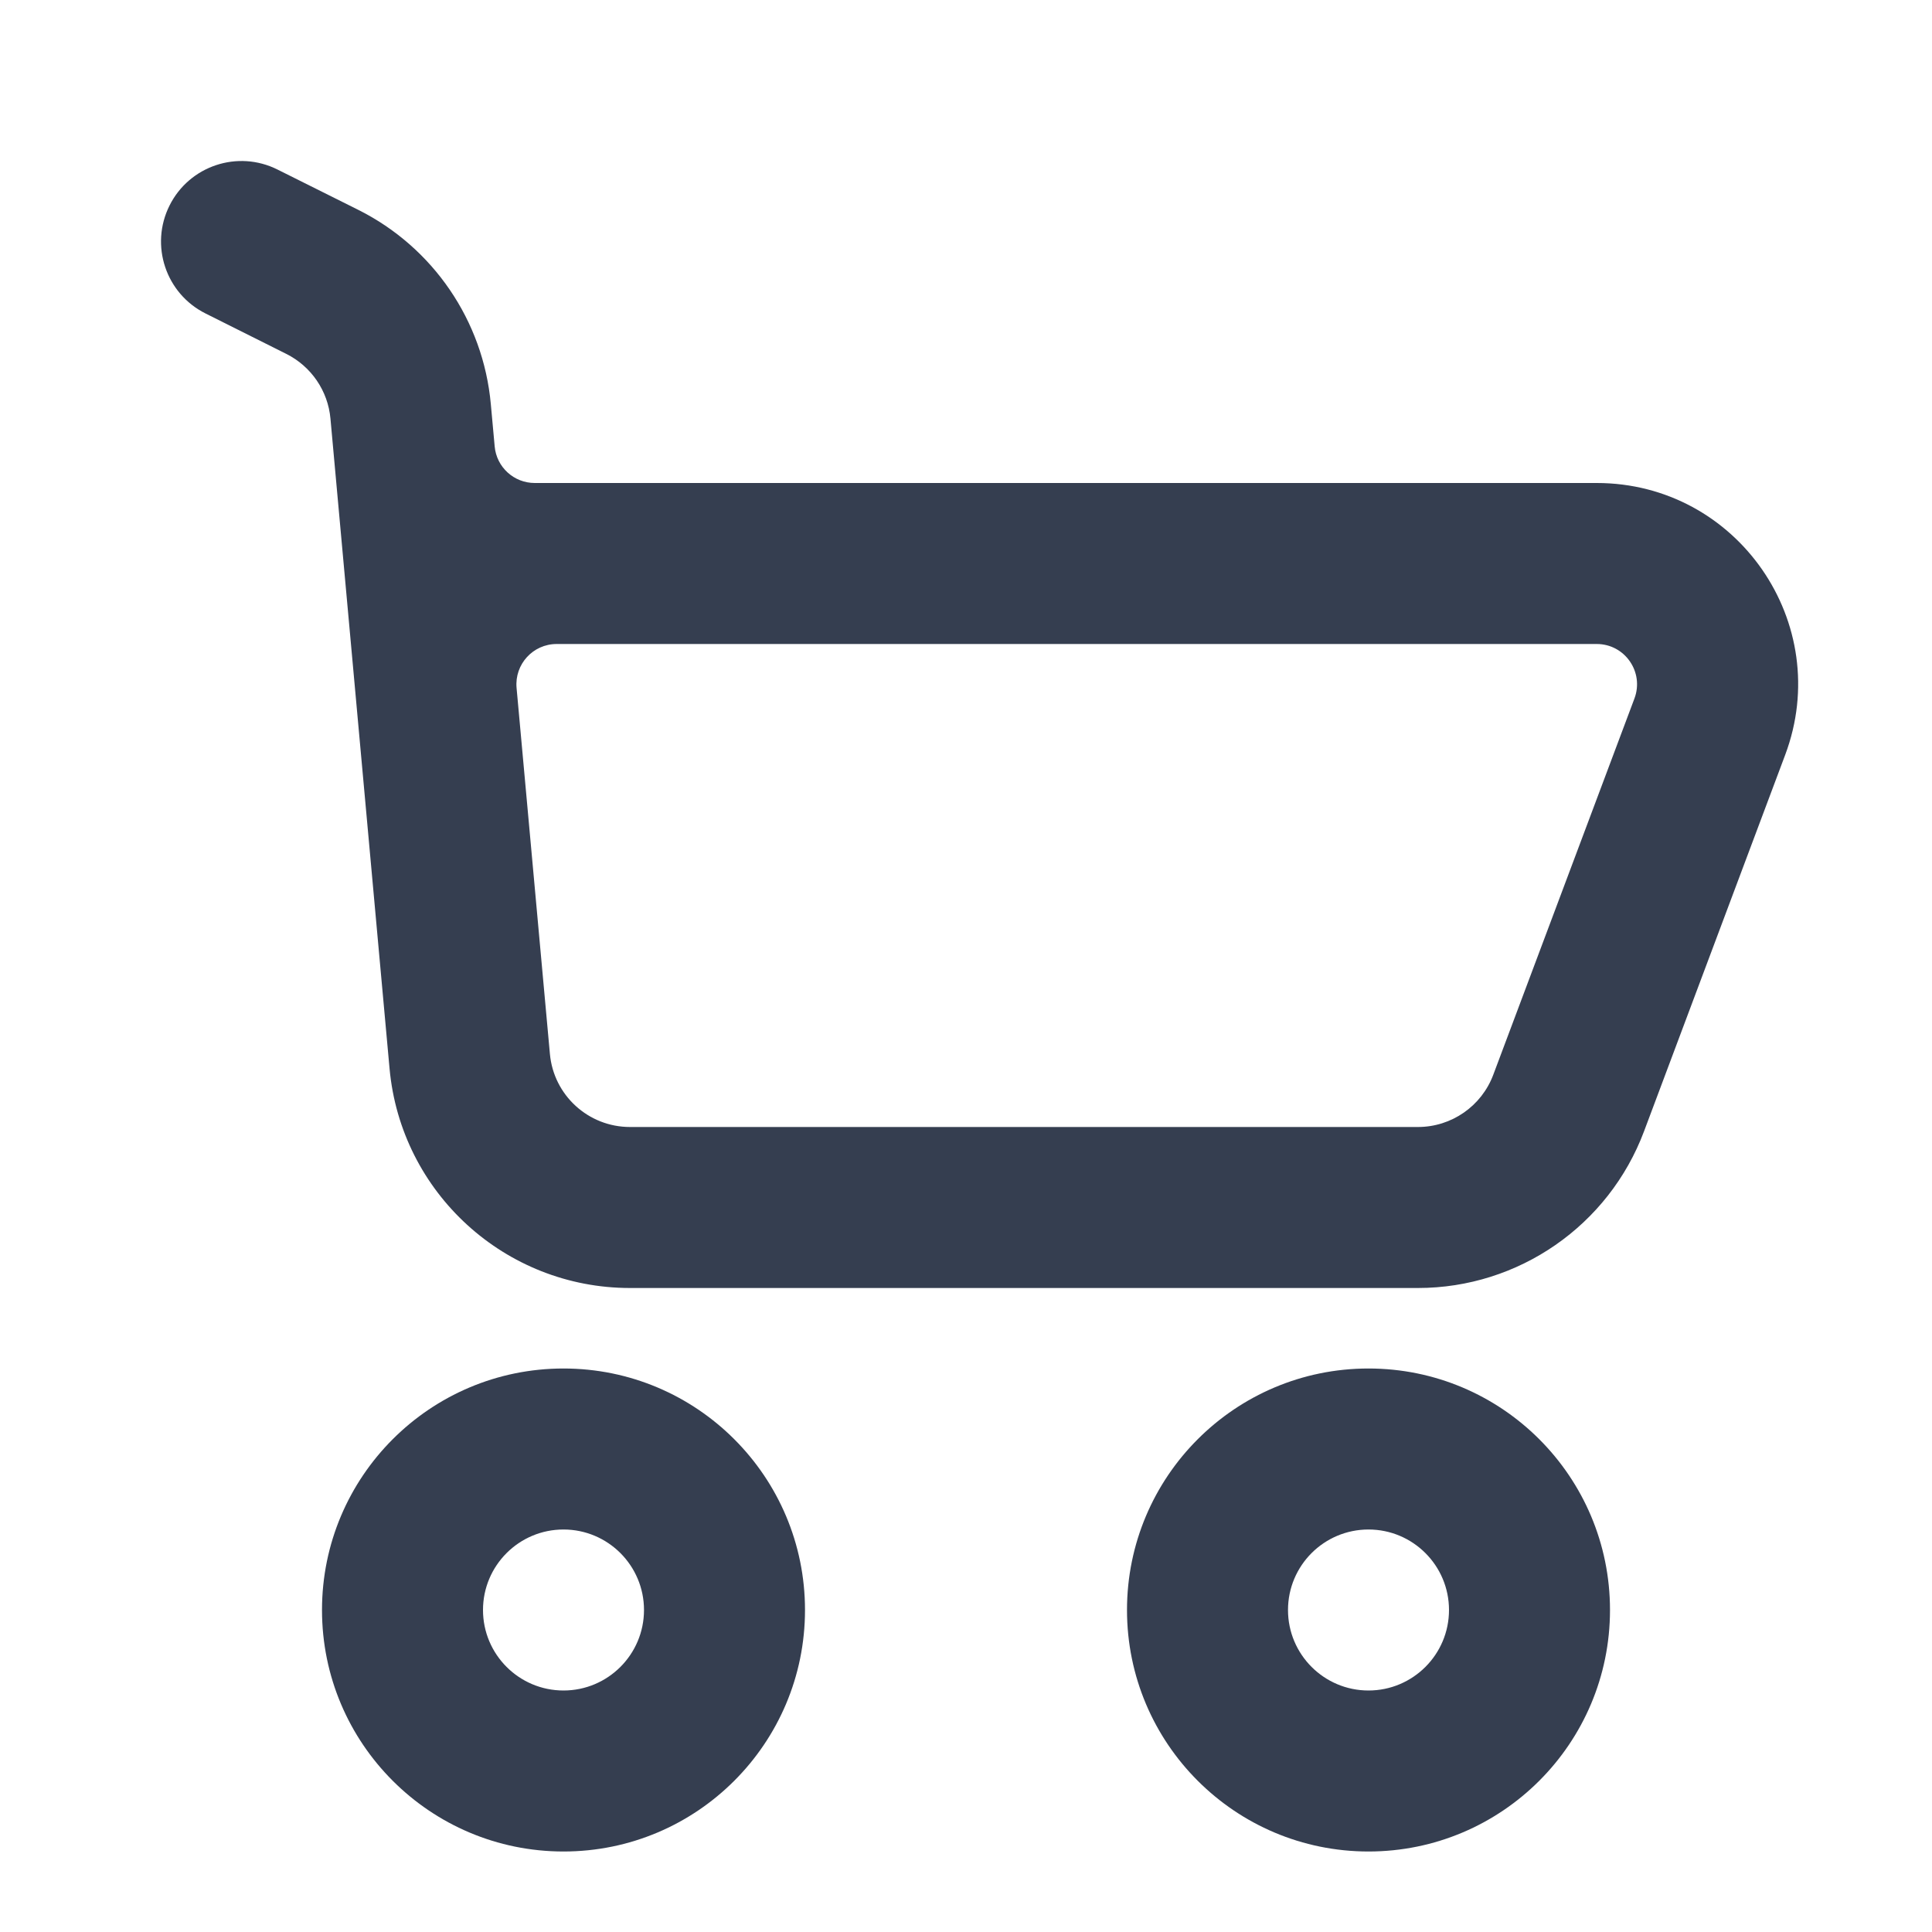
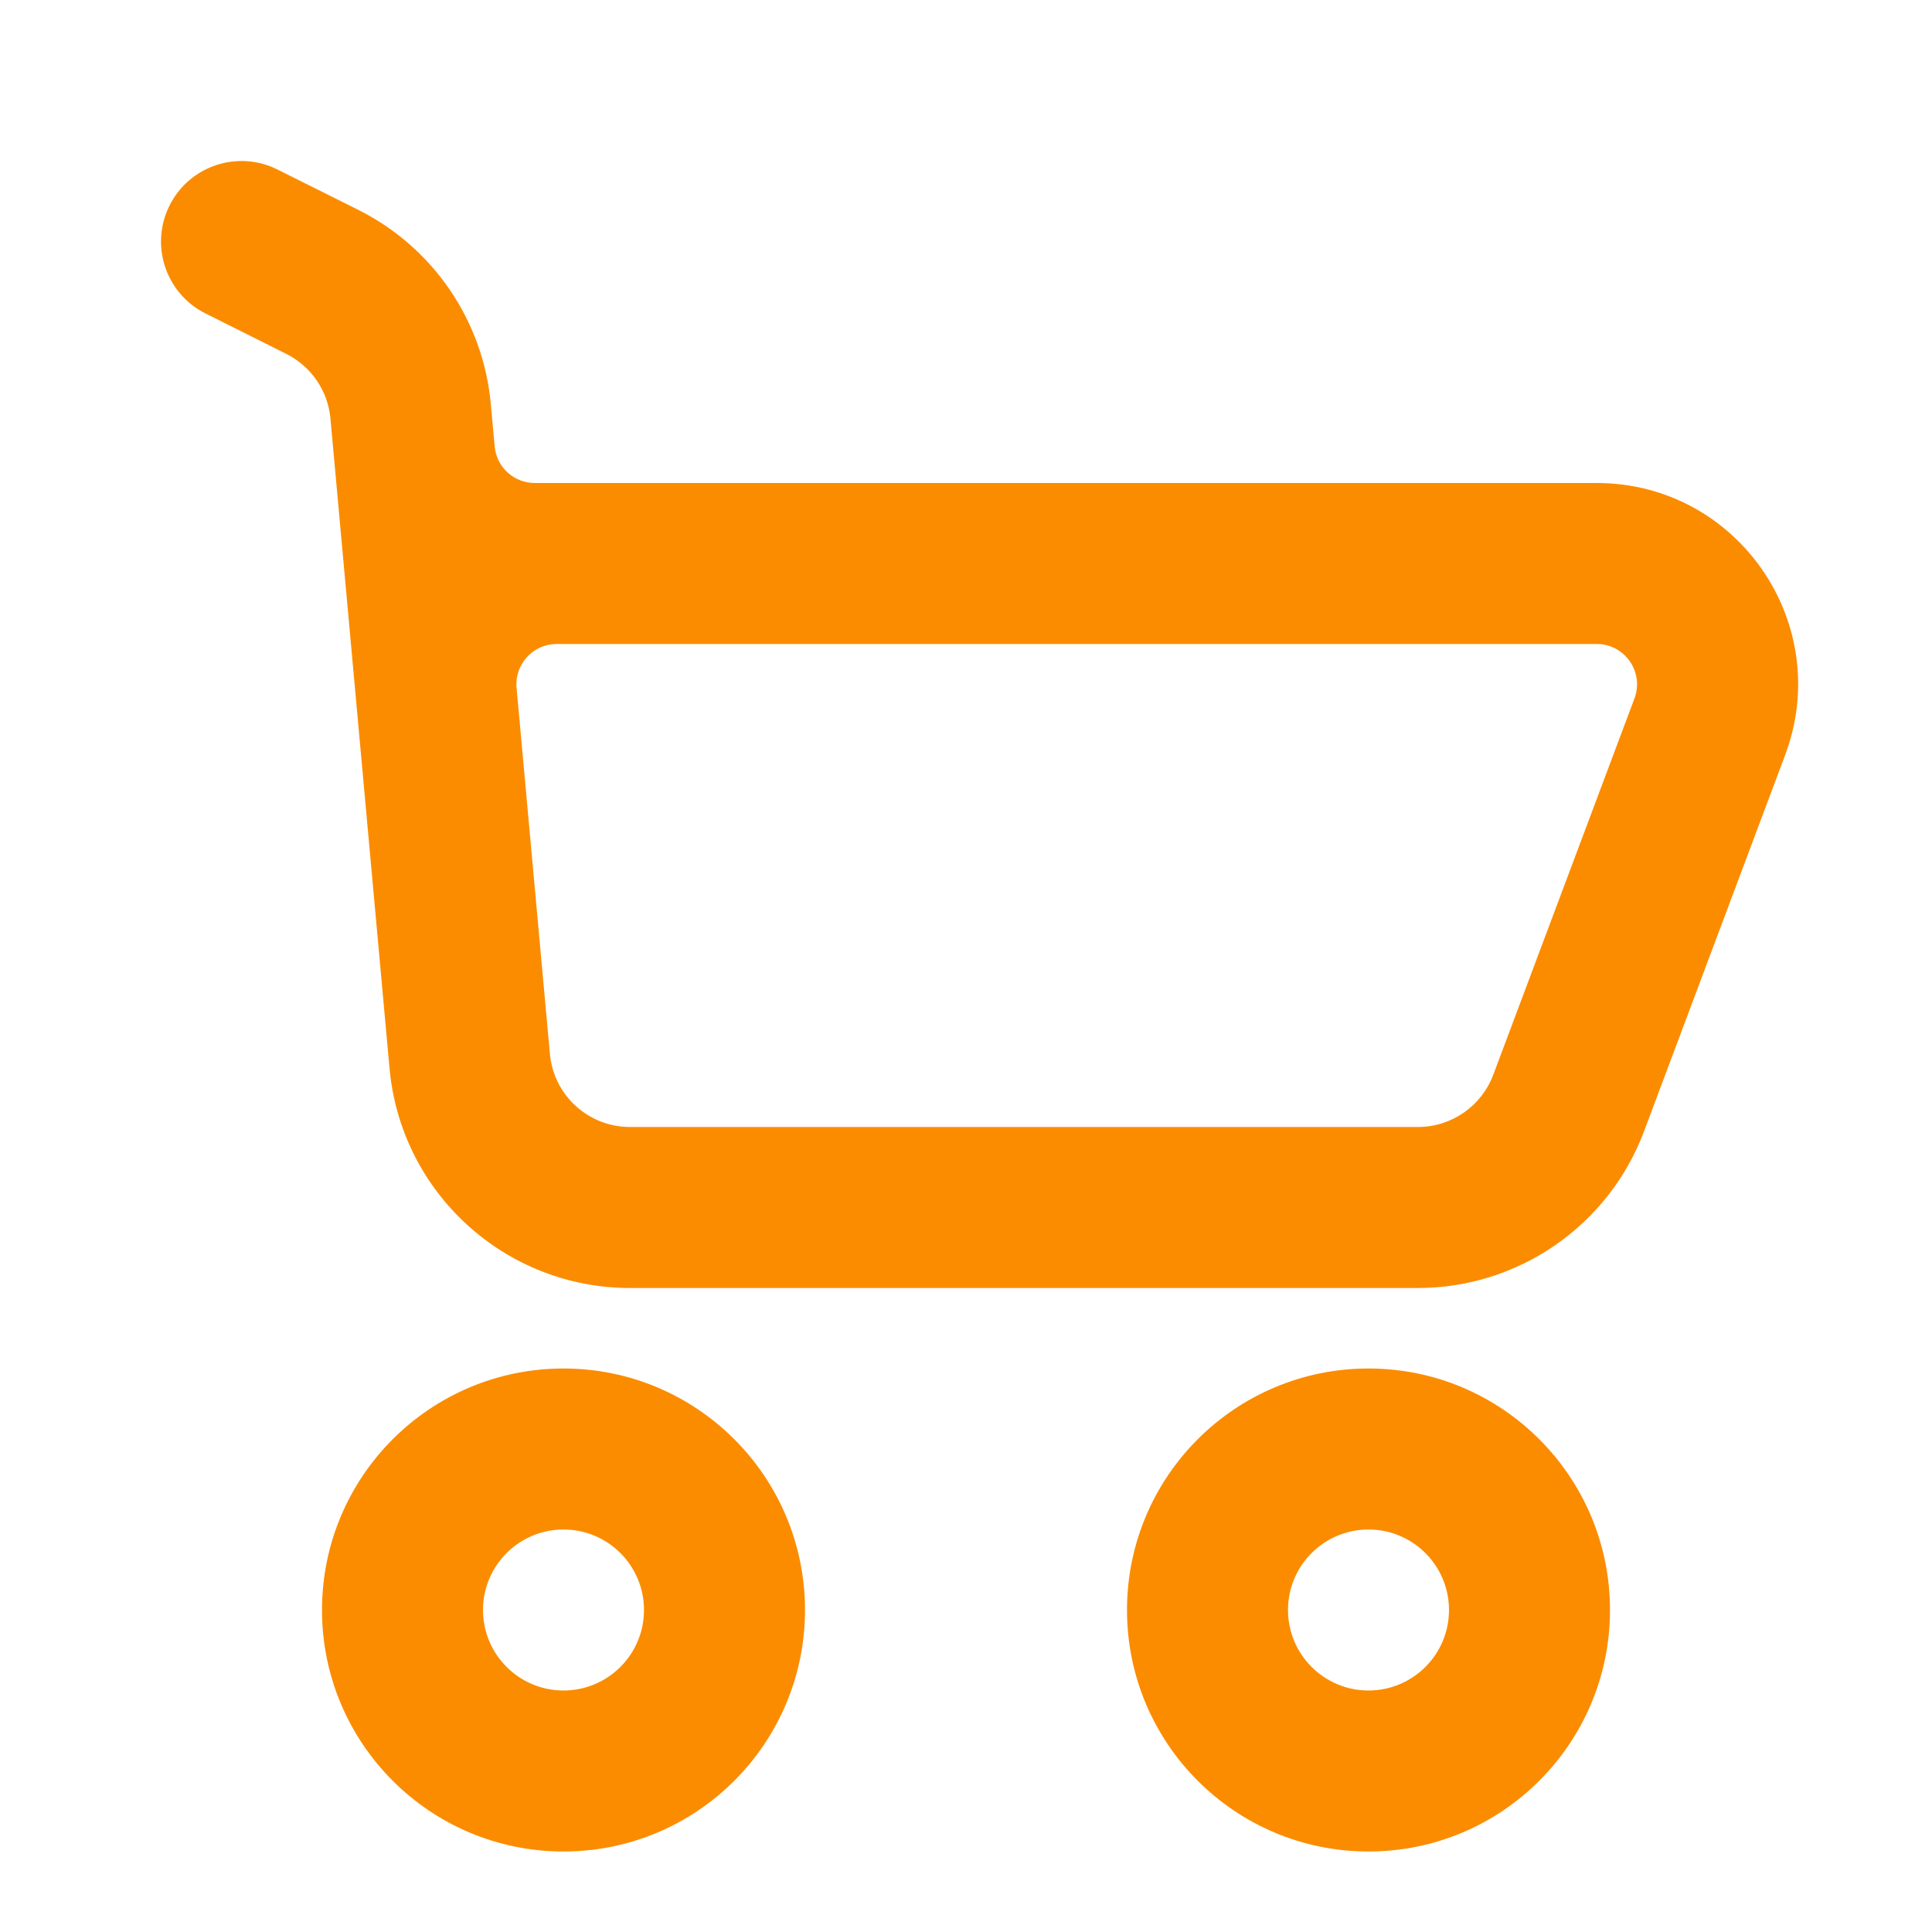
<svg xmlns="http://www.w3.org/2000/svg" width="24" height="24" viewBox="0 0 24 24" fill="none">
-   <path fill-rule="evenodd" clip-rule="evenodd" d="M10 20C10 21.657 8.657 23 7 23C5.343 23 4 21.657 4 20C4 18.343 5.343 17 7 17C8.657 17 10 18.343 10 20ZM8 20C8 20.552 7.552 21 7 21C6.448 21 6 20.552 6 20C6 19.448 6.448 19 7 19C7.552 19 8 19.448 8 20Z" fill="#353E50" />
-   <path fill-rule="evenodd" clip-rule="evenodd" d="M20 20C20 21.657 18.657 23 17 23C15.343 23 14 21.657 14 20C14 18.343 15.343 17 17 17C18.657 17 20 18.343 20 20ZM18 20C18 20.552 17.552 21 17 21C16.448 21 16 20.552 16 20C16 19.448 16.448 19 17 19C17.552 19 18 19.448 18 20Z" fill="#353E50" />
-   <path fill-rule="evenodd" clip-rule="evenodd" d="M2.106 2.553C2.353 2.059 2.953 1.859 3.447 2.106L4.451 2.607C5.38 3.072 6.003 3.984 6.097 5.019L6.145 5.545C6.168 5.803 6.384 6 6.643 6H19.835C21.581 6 22.789 7.743 22.176 9.378L20.423 14.053C19.984 15.224 18.864 16 17.614 16H7.826C6.275 16 4.979 14.817 4.839 13.272L4.105 5.2C4.074 4.855 3.866 4.551 3.556 4.396L2.553 3.894C2.059 3.647 1.859 3.047 2.106 2.553ZM6.915 8C6.621 8 6.391 8.252 6.417 8.545L6.831 13.091C6.877 13.606 7.309 14 7.826 14H17.614C18.031 14 18.404 13.741 18.55 13.351L20.304 8.676C20.426 8.349 20.185 8 19.835 8H6.915Z" fill="#353E50" />
+   <path fill-rule="evenodd" clip-rule="evenodd" d="M10 20C10 21.657 8.657 23 7 23C5.343 23 4 21.657 4 20C4 18.343 5.343 17 7 17C8.657 17 10 18.343 10 20ZM8 20C8 20.552 7.552 21 7 21C6.448 21 6 20.552 6 20C6 19.448 6.448 19 7 19C7.552 19 8 19.448 8 20Z" fill="#FB8C00" />
+   <path fill-rule="evenodd" clip-rule="evenodd" d="M20 20C20 21.657 18.657 23 17 23C15.343 23 14 21.657 14 20C14 18.343 15.343 17 17 17C18.657 17 20 18.343 20 20ZM18 20C18 20.552 17.552 21 17 21C16.448 21 16 20.552 16 20C16 19.448 16.448 19 17 19C17.552 19 18 19.448 18 20Z" fill="#FB8C00" />
+   <path fill-rule="evenodd" clip-rule="evenodd" d="M2.106 2.553C2.353 2.059 2.953 1.859 3.447 2.106L4.451 2.607C5.38 3.072 6.003 3.984 6.097 5.019L6.145 5.545C6.168 5.803 6.384 6 6.643 6H19.835C21.581 6 22.789 7.743 22.176 9.378L20.423 14.053C19.984 15.224 18.864 16 17.614 16H7.826C6.275 16 4.979 14.817 4.839 13.272L4.105 5.2C4.074 4.855 3.866 4.551 3.556 4.396L2.553 3.894C2.059 3.647 1.859 3.047 2.106 2.553ZM6.915 8C6.621 8 6.391 8.252 6.417 8.545L6.831 13.091C6.877 13.606 7.309 14 7.826 14H17.614C18.031 14 18.404 13.741 18.55 13.351L20.304 8.676C20.426 8.349 20.185 8 19.835 8H6.915Z" fill="#FB8C00" />
</svg>
